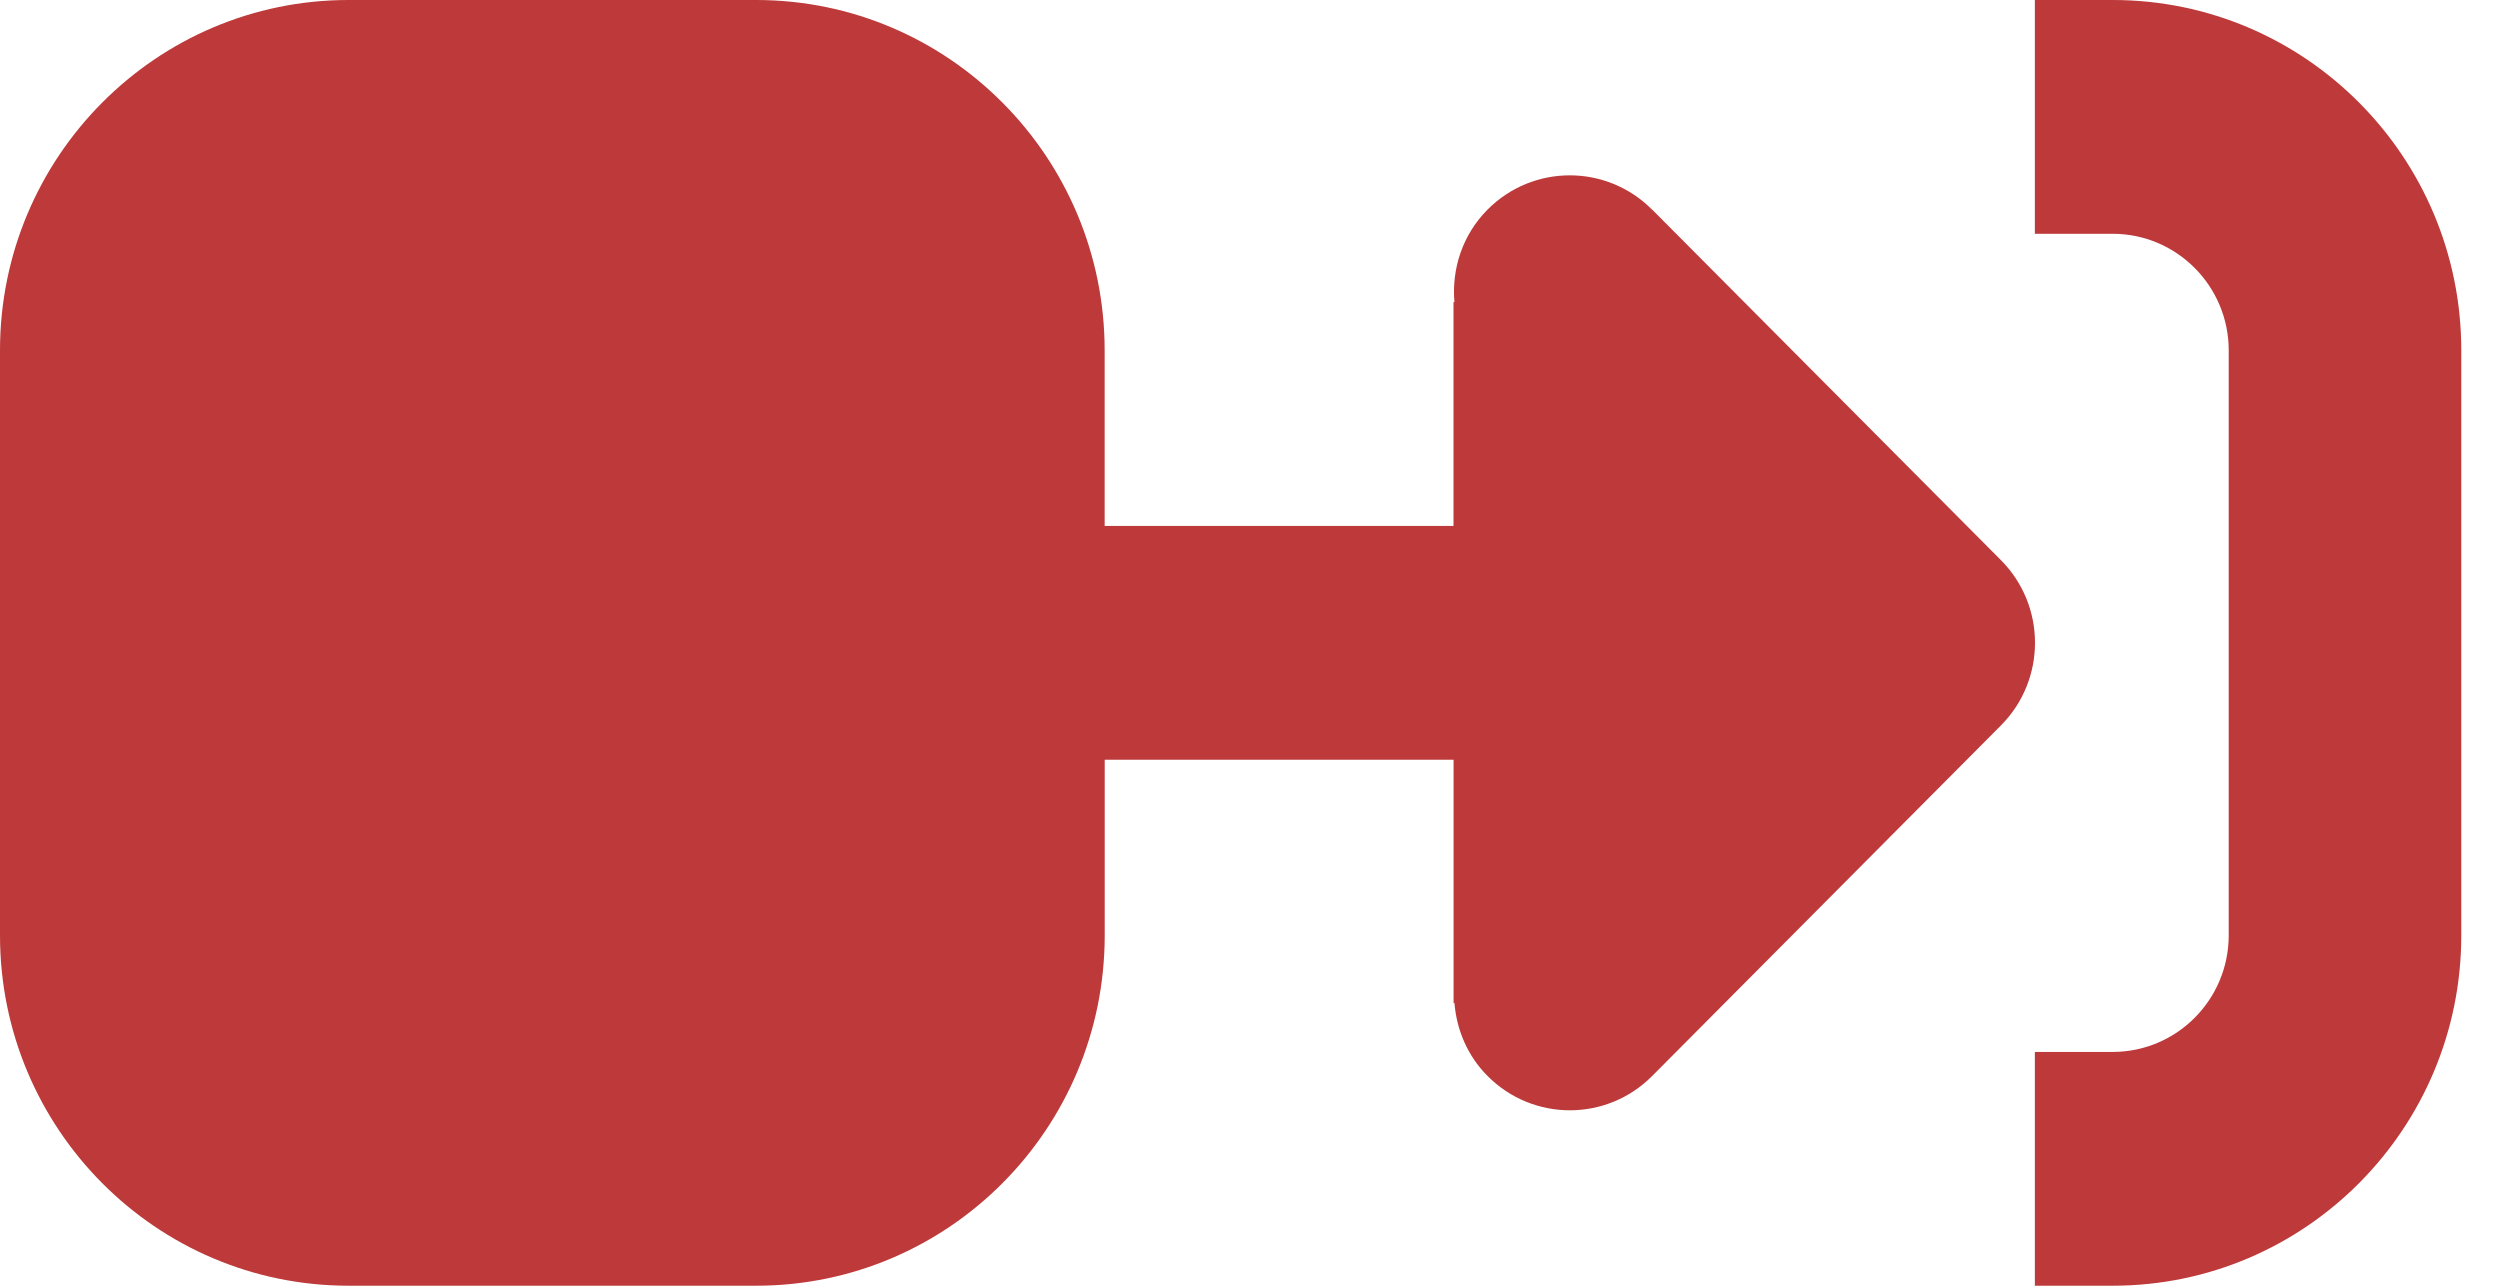
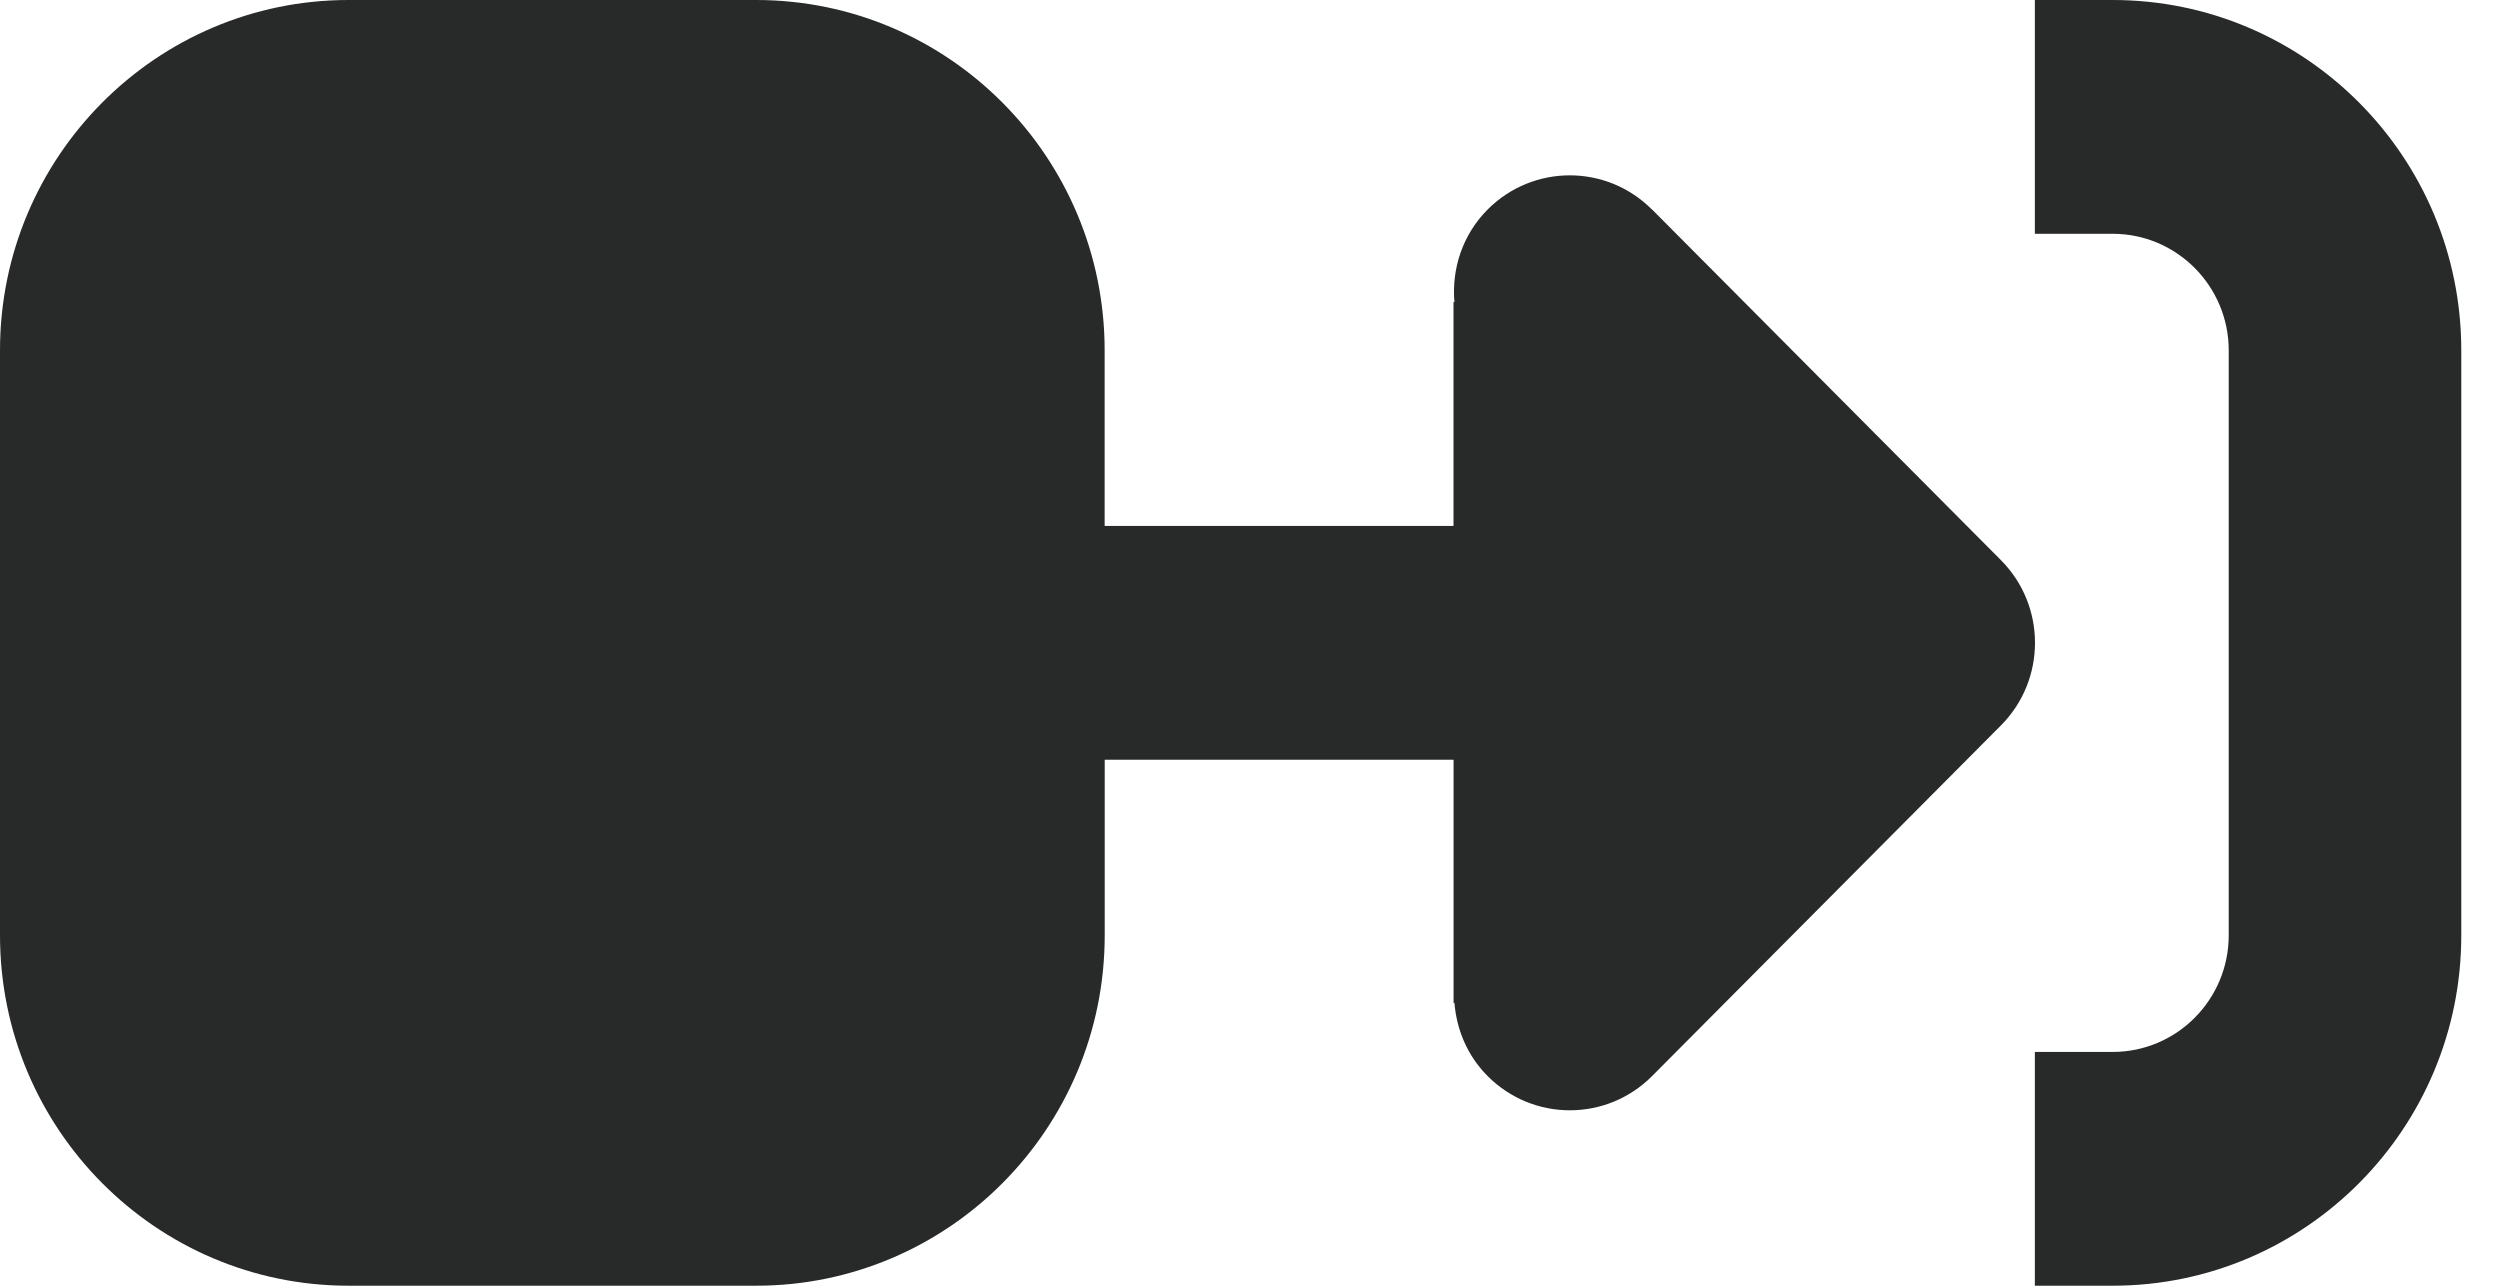
<svg xmlns="http://www.w3.org/2000/svg" width="35" height="18">
-   <g fill="#BD393A" fill-rule="evenodd">
+   <g fill="#282929" fill-rule="evenodd">
    <path d="M29.578 0H28.488v3.273h1.09c.895 0 1.624.732 1.624 1.632v8.19c0 .901-.729 1.632-1.624 1.632H28.488V18h1.09c2.693 0 4.88-2.197 4.88-4.905v-8.19C34.458 2.198 32.272 0 29.578 0" />
    <path d="M23.128 2.934c-.636-.639-1.666-.639-2.302 0-.354.356-.504.834-.464 1.298l-.013-.005v3.136h-4.884V4.905c0-2.707-2.186-4.905-4.88-4.905H4.88c-2.693 0-4.88 2.197-4.88 4.905v8.19c0 2.707 2.185 4.905 4.88 4.905h5.706c2.693 0 4.88-2.197 4.88-4.905v-2.459h4.884v3.409l.012-.006c.03.374.18.741.465 1.026.636.639 1.666.639 2.302 0l4.884-4.909c.636-.639.636-1.675 0-2.314l-4.884-4.909z" />
  </g>
</svg>
